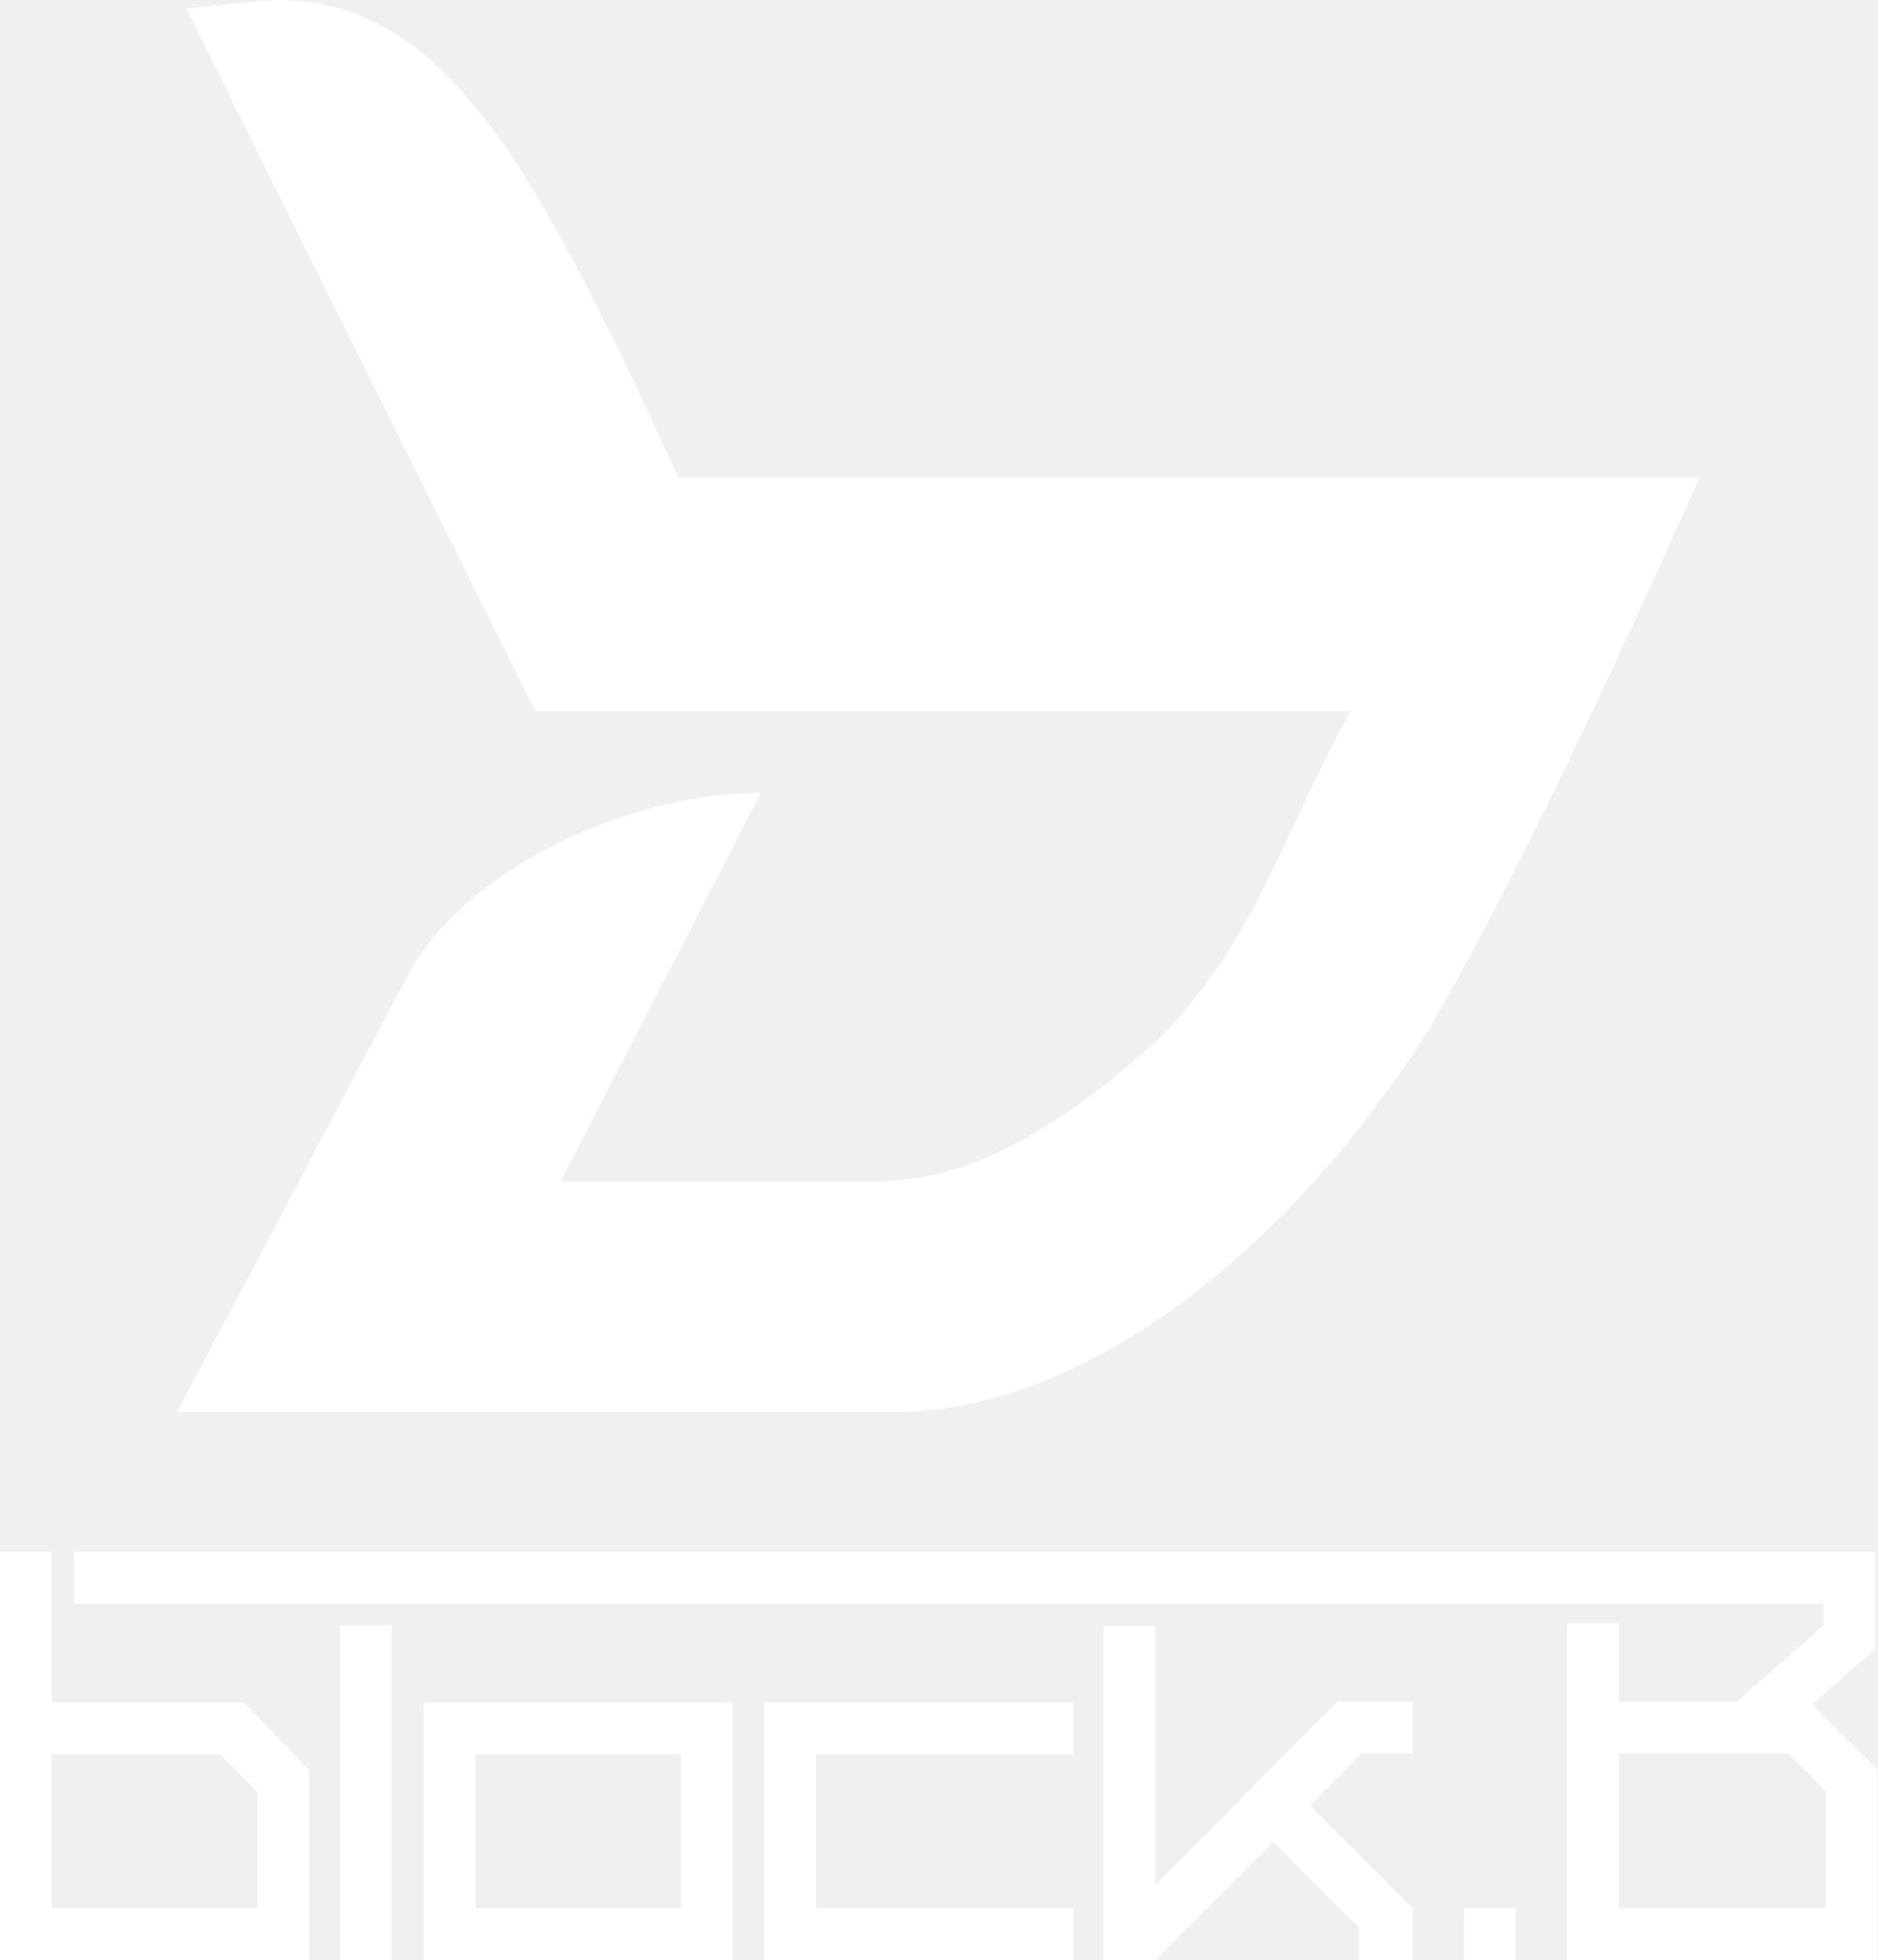
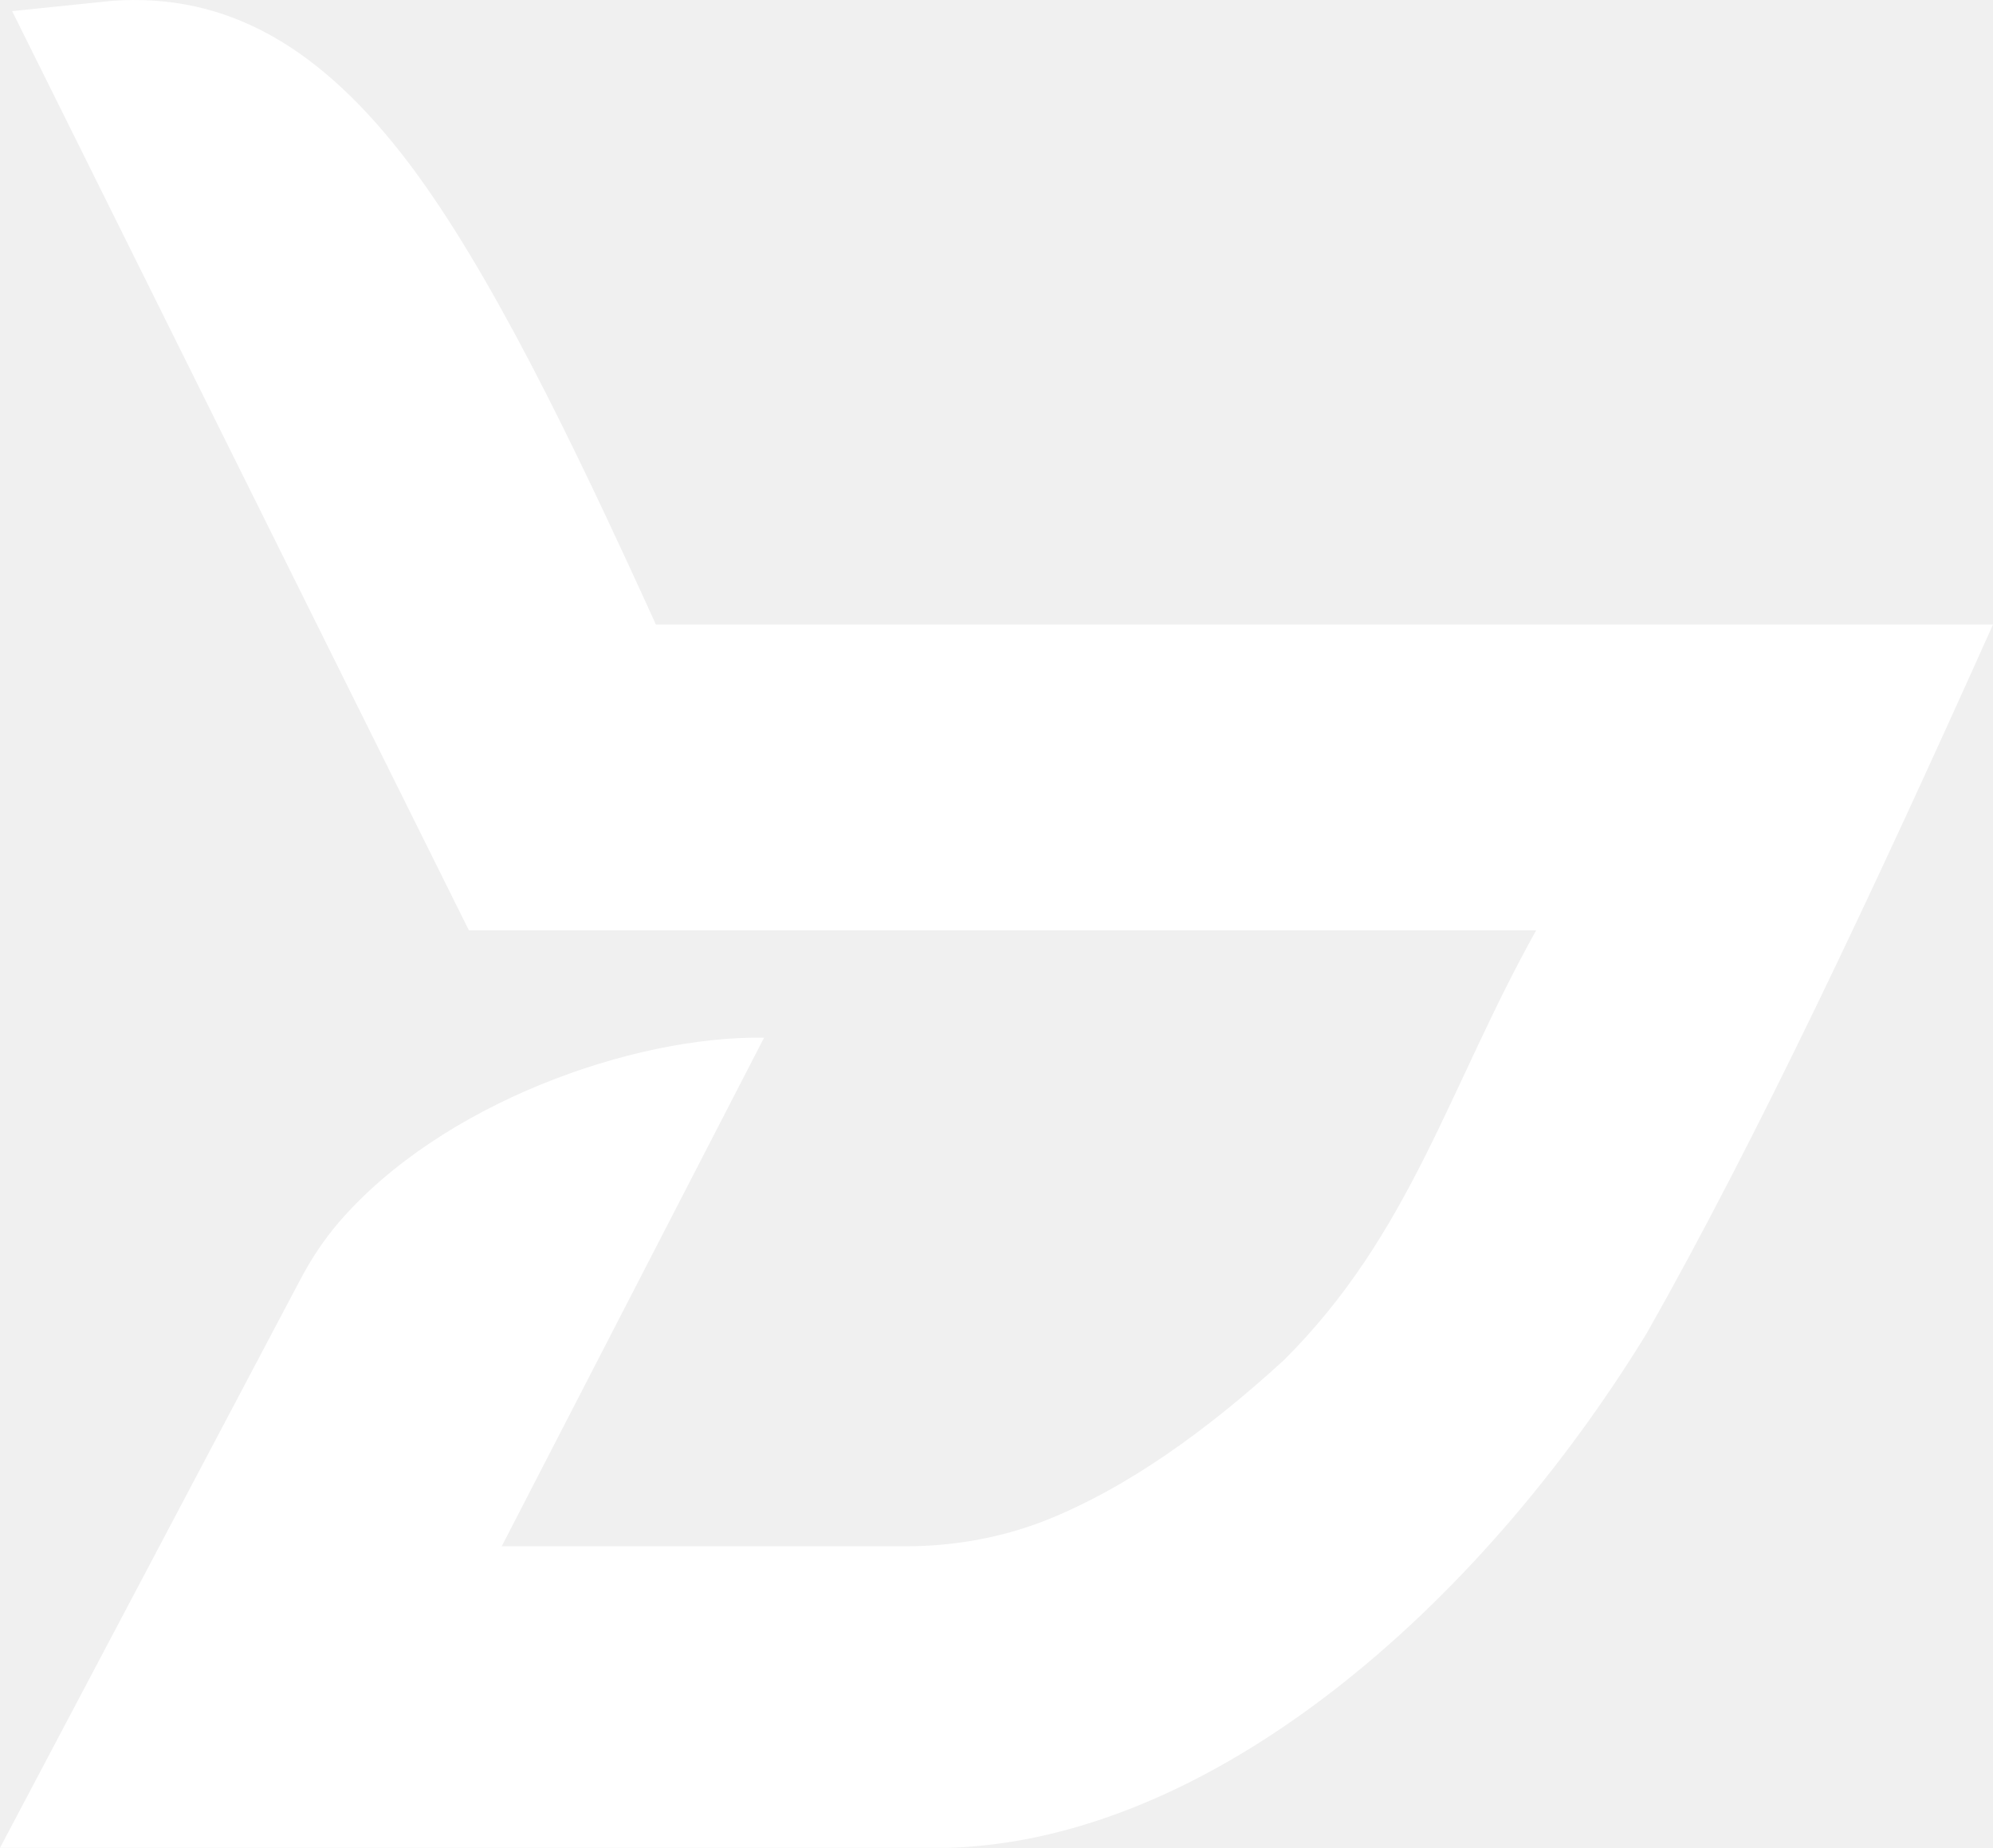
- <svg xmlns="http://www.w3.org/2000/svg" xml:space="preserve" width="500" height="521.842" viewBox="0 0 500 521.842">
+ <svg xmlns="http://www.w3.org/2000/svg" xml:space="preserve" width="500" height="463.557" viewBox="47.12 0 405.56 376">
  <defs>
    <clipPath id="a" clipPathUnits="userSpaceOnUse">
      <path d="M0 1200h1600V0H0Z" />
    </clipPath>
  </defs>
  <g clip-path="url(#a)" transform="matrix(.6087 0 0 -.6087 -245.41 644.003)">
    <path d="m0 0 152.691-307.279h356.806c-29.132-52.147-41.739-101.216-84.244-143.593-26.39-24.14-52.659-42.712-78.754-53.261-15.202-6.146-31.519-9.056-47.916-9.056h-134.91l87.706 170.026c-44.233.659-107.903-22.113-141.988-61.526-5.084-5.879-9.381-12.394-13.013-19.266L-4.045-613.974h317.357c87.436 2.786 176.308 79.301 233.113 171.95 36.671 64.676 75.827 147.828 115.788 236.96H215.22c-28.467 62.621-55.523 118.212-82.321 153.87C103.432-12.142 72.055 6.277 33.268 3.43Z" style="fill:#FFFFFF;fill-opacity:1;fill-rule:nonzero;stroke:none" transform="translate(484.638 1054.277)" />
-     <path d="M0 0v-.15h-.17Z" style="fill:#FFFFFF;fill-opacity:1;fill-rule:nonzero;stroke:none" transform="translate(1223.54 336.66)" />
-     <path d="M0 0h-90.63v67.81h74.03L0 51.21Zm-6.07 89.24 27.44 23.99.17.15v42.57h-787.85v-22.59H-1.05v-9.72L-39.08 90.4h-51.55v34.15h-22.59V-22.59H22.59v83.17z" style="fill:#FFFFFF;fill-opacity:1;fill-rule:nonzero;stroke:none" transform="translate(1202 223.28)" />
-     <path d="m0 0-22.76-22.76 45.05-45.05V-90.4H-1.24v14.18l-37.49 37.49-51.65-51.67h-22.59V55.78h22.59V-57.57l79.7 80.16h32.97V0Z" style="fill:#FFFFFF;fill-opacity:1;fill-rule:nonzero;stroke:none" transform="translate(998.99 291.09)" />
-     <path d="M1066.27 200.69h-22.59v22.59h22.59z" style="fill:#FFFFFF;fill-opacity:1;fill-rule:nonzero;stroke:none" />
-     <path d="M0 0v-67.4h112.65v-22.59H-22.6V22.6h135.25V0Z" style="fill:#FFFFFF;fill-opacity:1;fill-rule:nonzero;stroke:none" transform="translate(760.1 290.68)" />
-     <path d="M574.502 200.69H551.91v146.477h22.592zM701.15 223.28h-90.06v67.4h90.06zM588.5 200.69h135.24v112.59H588.5Z" style="fill:#FFFFFF;fill-opacity:1;fill-rule:nonzero;stroke:none" />
-     <path d="M0 0v67.41h73.73l16.36-16.68V0Zm112.67 60.52L84.29 90H0v65.95h-22.59V-22.59h135.27v83.1z" style="fill:#FFFFFF;fill-opacity:1;fill-rule:nonzero;stroke:none" transform="translate(425.76 223.28)" />
  </g>
</svg>
